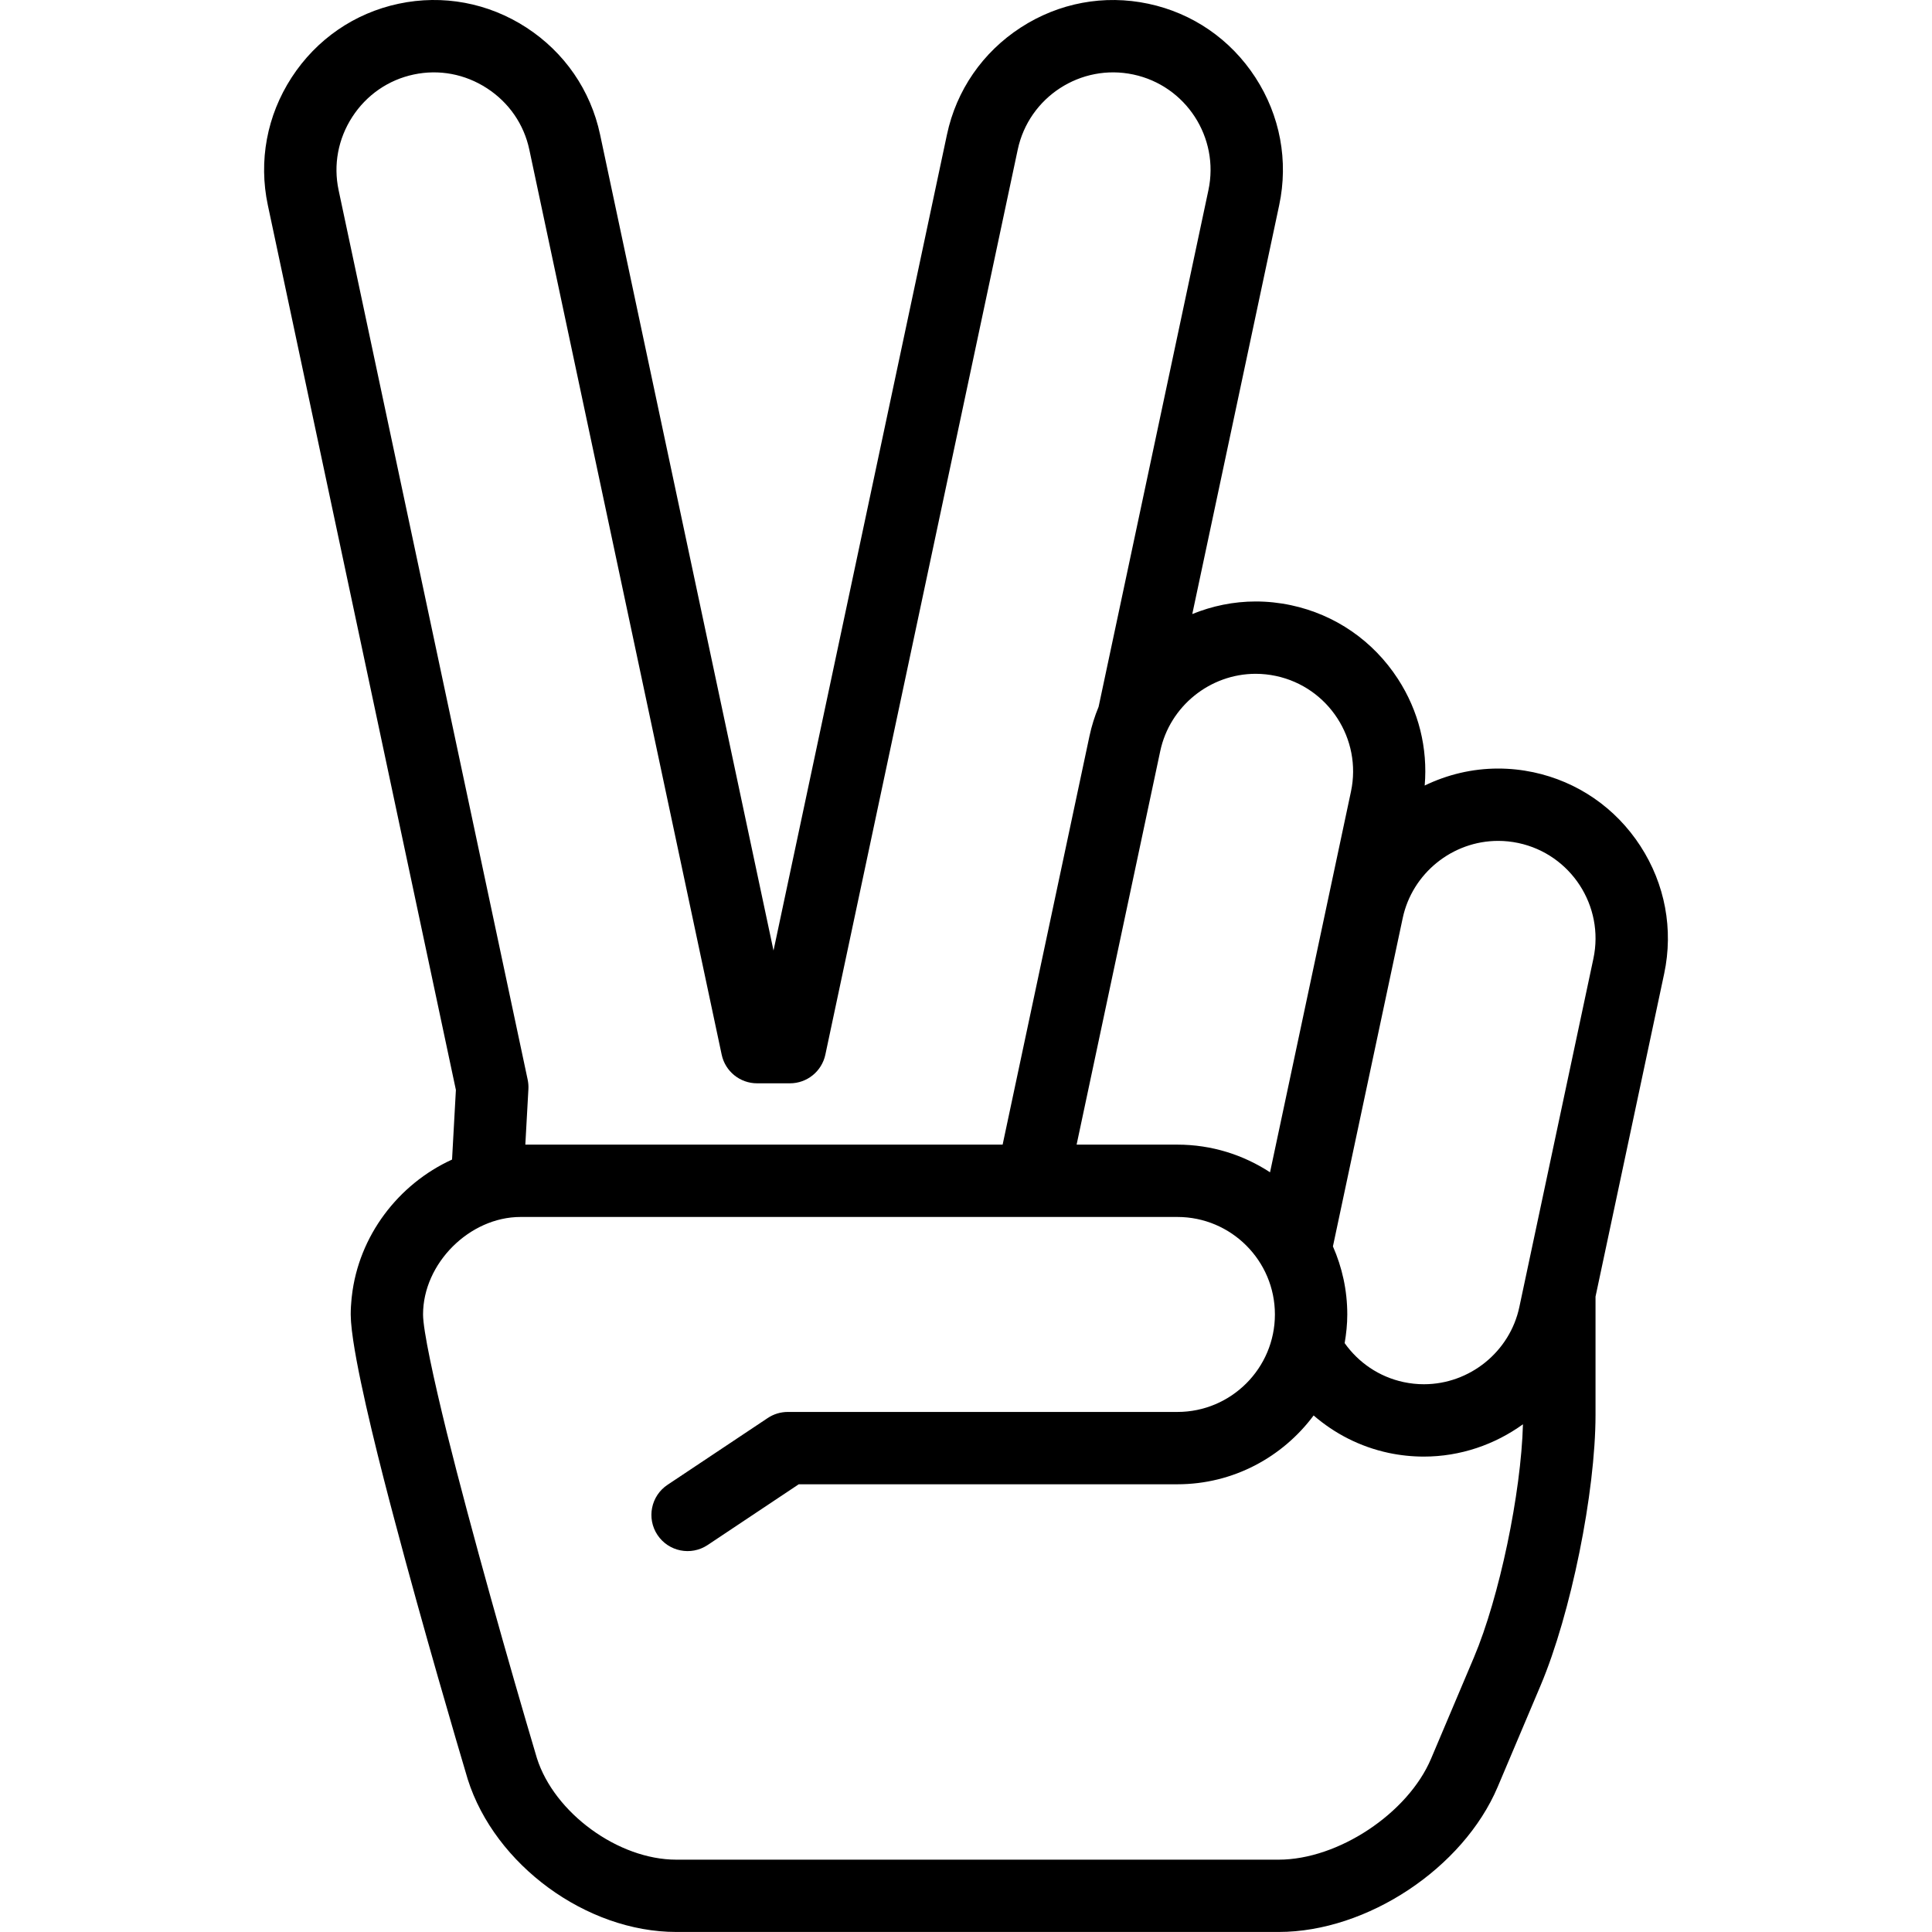
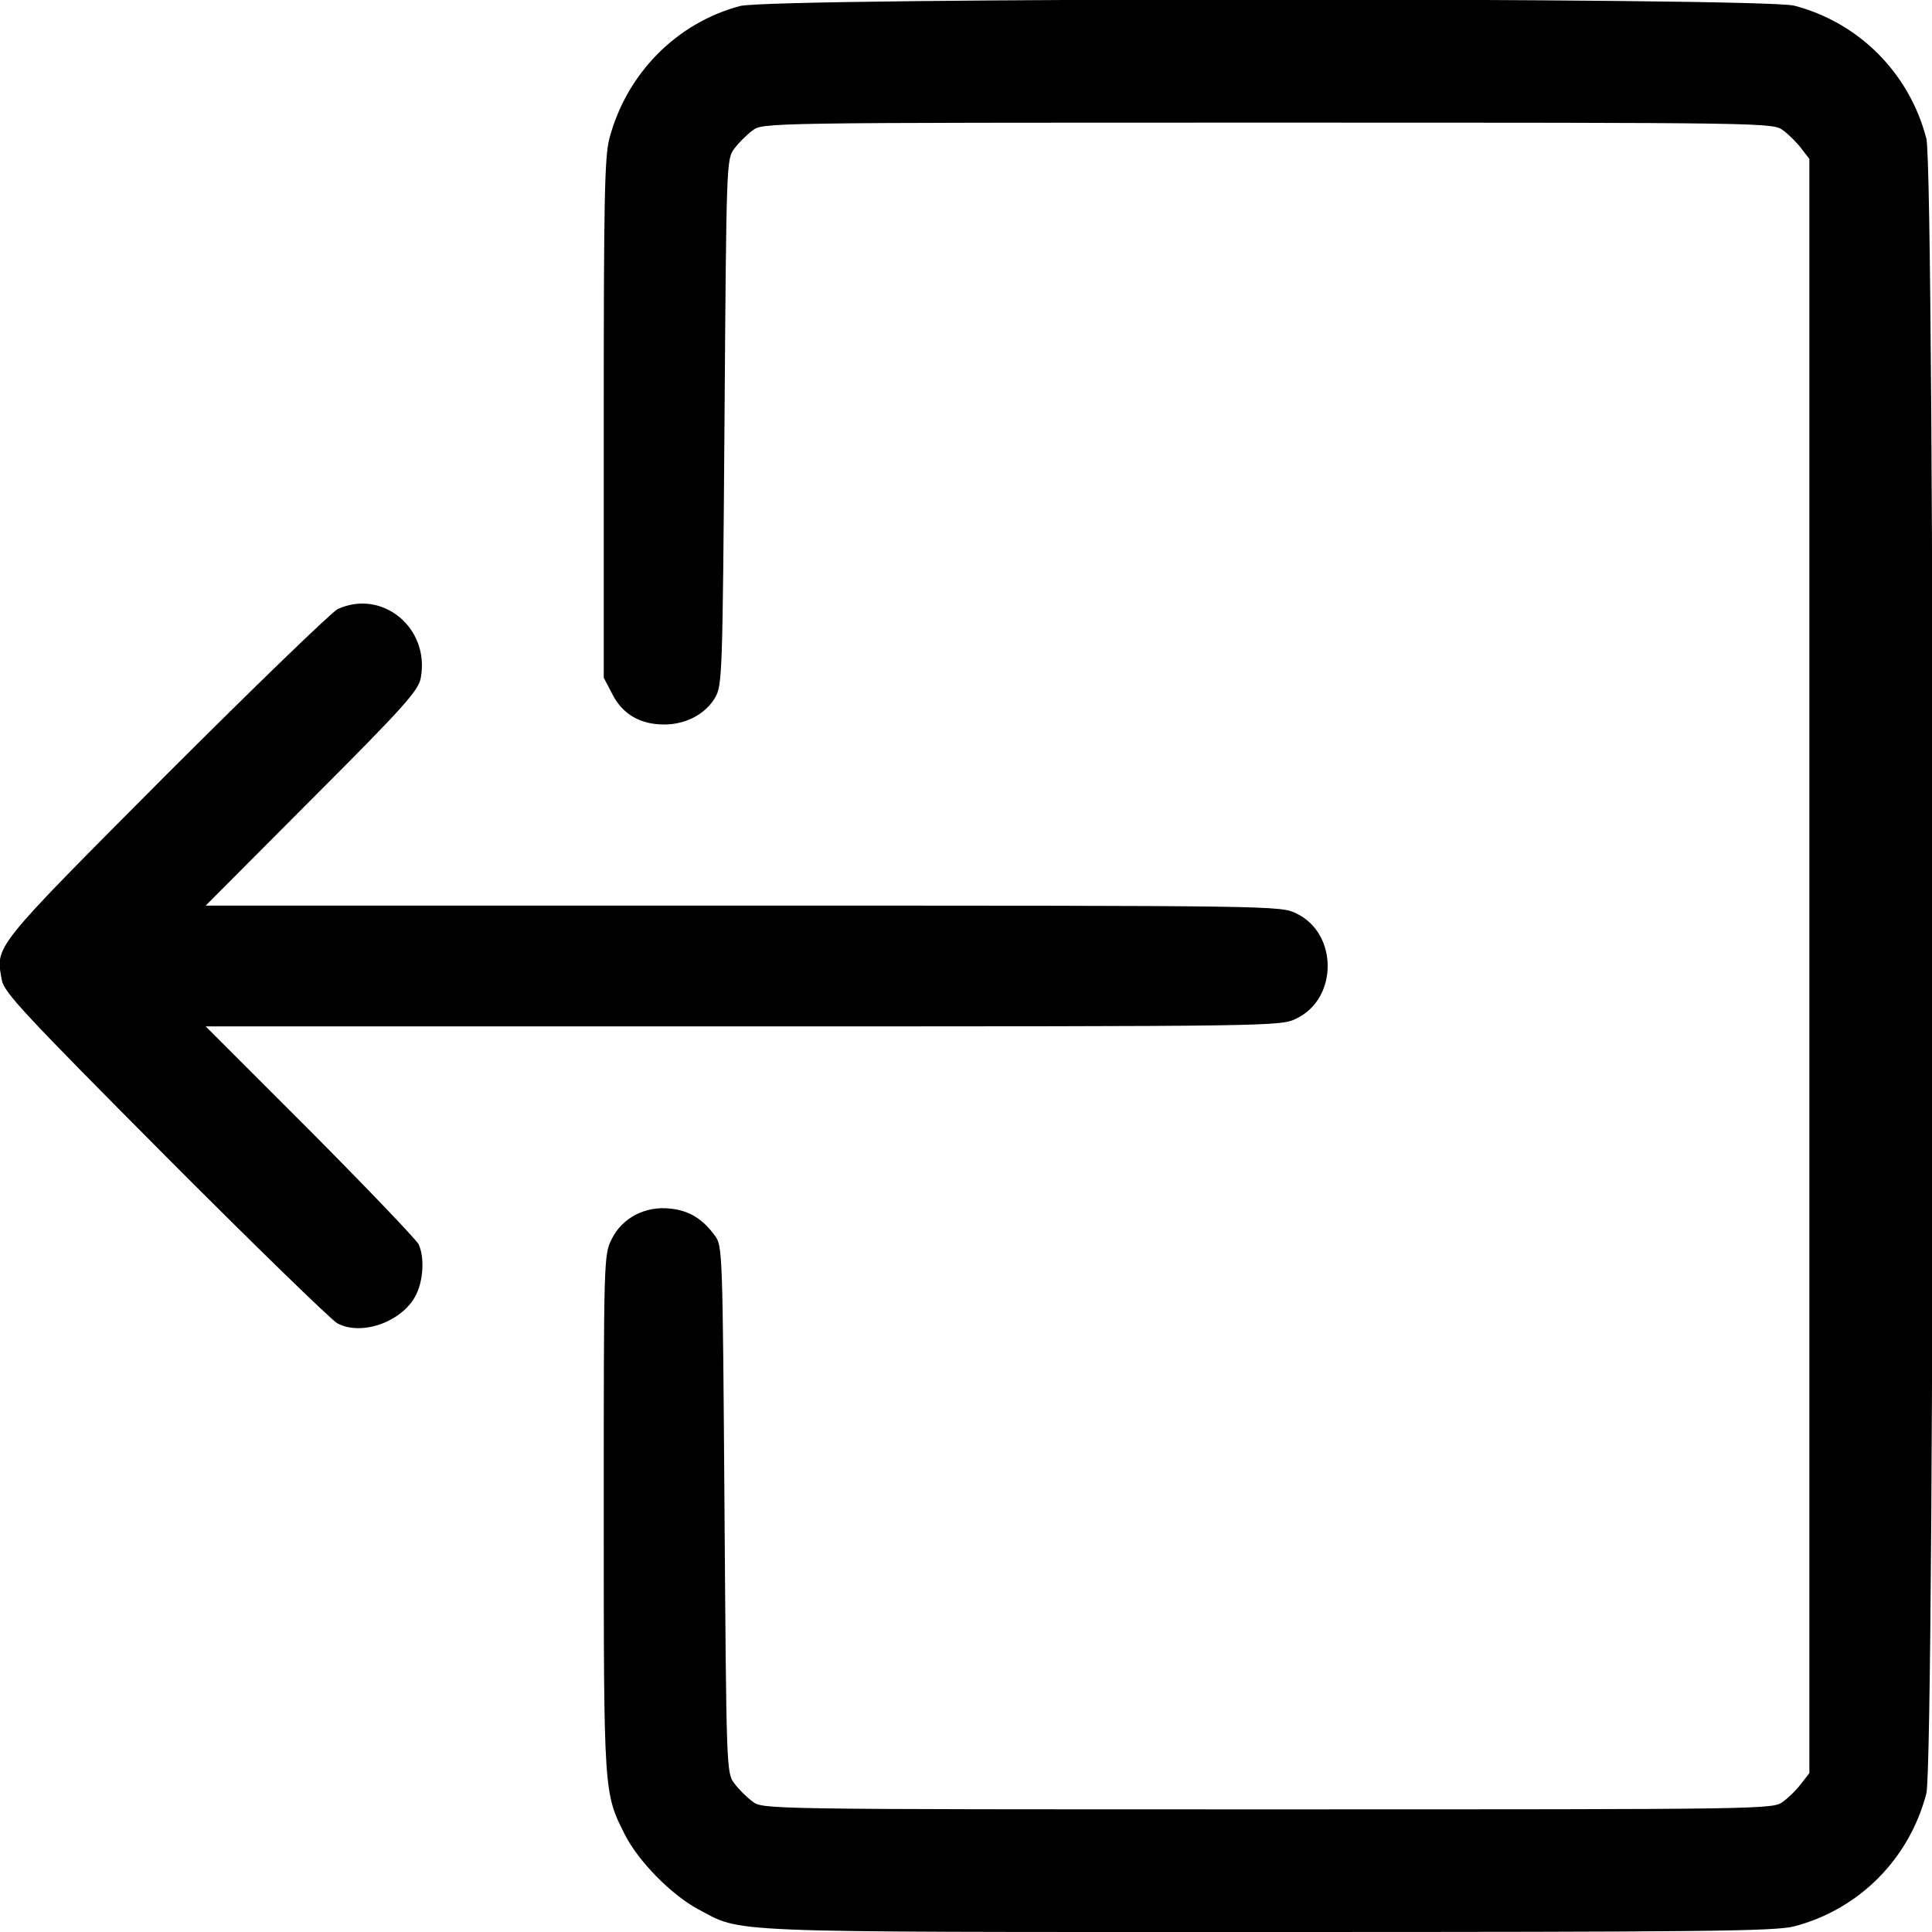
- <svg xmlns="http://www.w3.org/2000/svg" version="1.1" x="0px" y="0px" viewBox="0 0 100 100" enable-background="new 0 0 100 100" xml:space="preserve">
-   <g display="none">
-     <g display="inline">
-       <path d="M75.309,56.443c3.066-2.032,6.133-4.065,9.199-6.098c-1.578-3.884-2.939-7.923-4.518-11.81    c-2.975,2.272-5.949,4.543-8.925,6.814C72.548,49,73.825,52.794,75.309,56.443z" />
-       <path d="M66.109,62.539c1.385,3.415,2.961,6.694,5.104,9.57c3.185-1.812,6.366-3.624,9.551-5.437    c-2.29-3.074-3.975-6.58-5.455-10.229C72.241,58.475,69.175,60.508,66.109,62.539z" />
-       <path d="M90.314,61.235c-3.184,1.812-6.366,3.624-9.551,5.438c2.29,3.072,5.188,5.714,9.097,7.635    c3.38-1.649,6.761-3.297,10.14-4.944C95.838,67.318,92.755,64.507,90.314,61.235z" />
-       <path d="M71.213,72.109c-3.184,1.813-6.368,3.625-9.553,5.438c-1.994-2.677-3.46-5.731-4.752-8.909    c3.066-2.034,6.136-4.064,9.201-6.099c-1.387-3.414-2.584-6.963-3.971-10.377c-2.975,2.271-5.949,4.542-8.924,6.813    c-1.291-3.18-2.757-6.232-4.753-8.911c2.858-2.49,5.716-4.981,8.574-7.471c-2.144-2.876-4.854-5.346-8.511-7.144    c2.661-2.655,5.324-5.309,7.988-7.965c3.907,1.922,6.804,4.562,9.095,7.636c2.858-2.491,5.716-4.981,8.574-7.473    c-2.438-3.271-5.522-6.082-9.685-8.127l-3.244,0.028c-2.662,2.656-5.324,5.312-7.987,7.967c-2.662,2.655-5.325,5.31-7.986,7.965    c-2.662,2.654-5.325,5.31-7.986,7.965c3.403,1.673,5.927,3.973,7.922,6.649c1.996,2.676,3.462,5.73,4.753,8.909    c1.29,3.179,2.403,6.484,3.694,9.662c1.291,3.181,2.758,6.232,4.753,8.909s4.518,4.977,7.923,6.648l3.246-0.029    c3.379-1.647,6.759-3.296,10.136-4.943C76.066,77.456,73.355,74.984,71.213,72.109z" />
-       <path d="M65.608,35.121c-2.856,2.491-5.716,4.981-8.572,7.473c2.142,2.875,3.717,6.155,5.103,9.568    c2.977-2.271,5.951-4.542,8.927-6.812C69.585,41.699,67.9,38.194,65.608,35.121z" />
-     </g>
-     <path display="inline" d="M1.406,72.664c1.005,1.004,2.031,1.607,2.294,1.346l55.78-55.781c0.263-0.261-0.34-1.29-1.346-2.294   c-1.004-1.004-2.03-1.606-2.292-1.344L0.062,70.371C-0.201,70.631,0.401,71.66,1.406,72.664z" />
-   </g>
-   <g display="none">
-     <path display="inline" d="M95.933,40.134h-3.947c-1.169-6.55-3.687-11.883-8.151-11.883H8.965C2.348,28.251,0,39.967,0,50   s2.348,21.749,8.965,21.749h74.869c4.465,0,6.982-5.333,8.151-11.884h3.947c3.003,0,4.067-5.314,4.067-9.865   C100,45.449,98.936,40.134,95.933,40.134z M4.374,39.365c0.701-3.231,1.71-5.693,2.89-6.916h0.025h0.253H85.51h0.025   c1.181,1.223,2.189,3.684,2.891,6.916H4.374z M92.616,45.175c-0.081-1.055-0.193-2.105-0.332-3.136h4.409h0.011   c0.536,0.554,0.992,1.671,1.31,3.136H92.616z" />
-   </g>
-   <g display="none">
-     <path display="inline" d="M98.943,73.272c0.58,0,1.056-0.476,1.056-1.056v-4.219c0-0.58-0.476-1.055-1.056-1.055H28.402   c-0.704,1.555-2.261,2.643-4.079,2.643c-1.817,0-3.375-1.088-4.079-2.643h-3.57l-0.618,0.618   c-3.498,3.497-5.424,8.146-5.424,13.093c0,4.947,1.927,9.599,5.424,13.095l0.618,0.619h3.495c0.664-1.647,2.27-2.813,4.154-2.813   c1.885,0,3.491,1.166,4.154,2.813h70.468c0.578,0,1.055-0.476,1.055-1.056v-4.22c0-0.579-0.477-1.055-1.055-1.055h-4.34   c-1.334-2.205-2.049-4.74-2.049-7.385c0-2.643,0.715-5.177,2.049-7.383h4.338V73.272z M23.536,88.04h-4.085   c-1.614-2.111-2.488-4.682-2.488-7.385c0-2.701,0.874-5.271,2.489-7.383h4.084h66.34c-0.491,1.132-0.87,2.311-1.13,3.525H61.425   c-0.873,0-1.582,0.709-1.582,1.582s0.709,1.582,1.582,1.582h26.948c-0.008,0.231-0.036,0.461-0.036,0.692   c0,2.585,0.538,5.084,1.539,7.384h-66.34V88.04z" />
-     <path display="inline" d="M98.943,11.961c0.58,0,1.056-0.476,1.056-1.056V6.687c0-0.58-0.476-1.055-1.056-1.055H28.402   c-0.704,1.555-2.261,2.642-4.079,2.642c-1.817,0-3.375-1.087-4.079-2.642h-3.57L16.057,6.25c-3.497,3.498-5.424,8.147-5.424,13.095   c0,4.946,1.927,9.598,5.424,13.095l0.618,0.618h3.495c0.664-1.647,2.27-2.813,4.154-2.813c1.885,0,3.491,1.166,4.154,2.813h70.468   c0.578,0,1.055-0.476,1.055-1.056v-4.219c0-0.58-0.477-1.055-1.055-1.055h-4.34c-1.334-2.206-2.049-4.739-2.049-7.384   c0-2.644,0.715-5.179,2.049-7.384H98.943z M23.536,26.729h-4.085c-1.614-2.112-2.488-4.682-2.488-7.384   c0-2.703,0.874-5.271,2.489-7.384h4.084h66.34c-0.491,1.13-0.87,2.312-1.13,3.525H61.425c-0.873,0-1.582,0.708-1.582,1.582   s0.709,1.582,1.582,1.582h26.948c-0.008,0.231-0.036,0.46-0.036,0.692c0,2.585,0.538,5.083,1.539,7.385L23.536,26.729   L23.536,26.729z" />
-     <path display="inline" d="M83.973,57.386c-1.334-2.205-2.049-4.74-2.049-7.384c0-2.645,0.715-5.179,2.049-7.384h4.34   c0.58,0,1.055-0.476,1.055-1.056v-4.218c0-0.58-0.475-1.056-1.055-1.056H17.846c-0.663,1.646-2.27,2.812-4.154,2.812   c-1.883,0-3.49-1.166-4.153-2.812H6.043l-0.618,0.618C1.927,40.403,0,45.055,0,50c0,4.946,1.927,9.599,5.425,13.096l0.618,0.617   h3.57c0.704-1.556,2.261-2.643,4.079-2.643c1.817,0,3.375,1.087,4.079,2.643h70.542c0.58,0,1.056-0.475,1.056-1.055v-4.22   c0-0.58-0.476-1.056-1.056-1.056h-4.34V57.386z M79.243,42.619c-1.001,2.3-1.539,4.799-1.539,7.383   c0,0.233,0.028,0.463,0.036,0.693H50.792c-0.874,0-1.582,0.709-1.582,1.582c0,0.874,0.708,1.582,1.582,1.582h27.321   c0.26,1.215,0.638,2.396,1.13,3.526H12.902H8.818c-1.615-2.112-2.489-4.681-2.489-7.384s0.874-5.272,2.488-7.384h4.084   L79.243,42.619L79.243,42.619z" />
-   </g>
-   <g>
-     <path d="M84.904,43.786c-1.282-1.974-3.249-3.328-5.538-3.815c-0.6-0.127-1.212-0.191-1.821-0.191c-1.35,0-2.642,0.317-3.803,0.879   c0.164-1.933-0.308-3.859-1.387-5.52c-1.282-1.974-3.249-3.329-5.538-3.815c-0.599-0.127-1.211-0.192-1.82-0.192   c-1.152,0-2.261,0.235-3.285,0.651l4.499-21.165c0.486-2.289,0.049-4.637-1.233-6.61S61.729,0.68,59.44,0.194   c-2.29-0.487-4.637-0.048-6.61,1.233c-1.973,1.282-3.329,3.249-3.815,5.538l-8.978,42.236L31.06,6.964   c-0.486-2.289-1.842-4.256-3.815-5.538c-1.974-1.282-4.323-1.719-6.611-1.233c-2.289,0.486-4.255,1.841-5.538,3.815   c-1.282,1.974-1.719,4.321-1.233,6.61l9.734,45.797l-0.199,3.604c-2.782,1.268-4.837,3.956-5.187,7.075   c-0.005,0.04-0.01,0.081-0.014,0.122c-0.026,0.271-0.044,0.542-0.044,0.817c0,0.1,0.006,0.211,0.013,0.329   c0.001,0.029,0.004,0.061,0.006,0.091c0.02,0.256,0.054,0.551,0.103,0.878c0.002,0.019,0.005,0.037,0.008,0.057   c0.372,2.489,1.46,6.751,2.148,9.327c1.476,5.582,3.224,11.515,3.78,13.383c1.404,4.431,6.144,7.9,10.792,7.9h31.181   c4.575,0,9.555-3.3,11.338-7.514l2.219-5.244c1.567-3.706,2.843-9.995,2.843-14.018v-6.11l3.554-16.718   C86.623,48.107,86.186,45.76,84.904,43.786z M66.04,34.987c2.722,0.578,4.464,3.263,3.886,5.984l-4.189,19.707   c-1.379-0.902-3.024-1.432-4.793-1.432h-5.219l4.33-20.374c0.493-2.315,2.571-3.996,4.942-3.996   C65.345,34.877,65.696,34.914,66.04,34.987z M17.526,9.841c-0.278-1.311-0.026-2.658,0.71-3.792s1.865-1.914,3.176-2.192   c1.312-0.28,2.658-0.026,3.793,0.711c1.135,0.737,1.914,1.864,2.192,3.175l9.957,46.846c0.184,0.865,0.947,1.483,1.831,1.483h1.703   c0.884,0,1.647-0.618,1.832-1.483l9.958-46.846c0.578-2.721,3.266-4.466,5.984-3.886c2.722,0.578,4.465,3.263,3.886,5.984   l-5.684,26.741c-0.2,0.483-0.36,0.988-0.472,1.513l-4.496,21.151H27.191l0.159-2.871c0.009-0.166-0.004-0.331-0.038-0.493   L17.526,9.841z M76.292,85.783l-2.219,5.244c-1.199,2.834-4.812,5.229-7.89,5.229H35.002c-3.006,0-6.314-2.421-7.212-5.255   c-1.436-4.829-3.401-11.778-4.659-16.833c-0.68-2.764-1.234-5.312-1.234-6.133c0-2.64,2.405-5.045,5.046-5.045h34   c2.783,0,5.046,2.264,5.046,5.045c0,2.783-2.263,5.047-5.046,5.047H40.778c-0.37,0-0.731,0.108-1.039,0.314l-5.188,3.458   c-0.861,0.573-1.093,1.735-0.52,2.596c0.574,0.86,1.734,1.094,2.596,0.52l4.716-3.144h19.599c2.889,0,5.447-1.407,7.051-3.562   c1.079,0.932,2.393,1.62,3.883,1.938c0.6,0.127,1.213,0.191,1.821,0.191c1.891,0,3.67-0.619,5.131-1.672   C78.731,77.285,77.61,82.666,76.292,85.783z M82.474,49.618l-3.833,18.034c-0.491,2.315-2.57,3.996-4.942,3.996   c-0.348,0-0.699-0.037-1.042-0.11c-1.286-0.273-2.35-1.021-3.058-2.018c0.083-0.484,0.136-0.978,0.136-1.485   c0-1.253-0.268-2.442-0.743-3.522l3.612-16.993c0.492-2.315,2.57-3.996,4.941-3.996c0.348,0,0.7,0.037,1.043,0.11   C81.31,44.212,83.053,46.897,82.474,49.618z" />
-   </g>
-   <g display="none">
-     <path display="inline" d="M90.767,40.015H100v-8.826h-9.249c-0.488-2.093-1.317-4.055-2.423-5.826l6.546-6.545l-6.241-6.24   l-6.552,6.552c-1.77-1.1-3.729-1.924-5.82-2.41V7.455h-8.824v9.265c-2.092,0.485-4.052,1.31-5.823,2.411l-6.549-6.55l-6.239,6.241   l6.543,6.543c-1.107,1.772-1.936,3.735-2.425,5.829h-9.241v8.826h9.229c0.486,2.1,1.312,4.07,2.419,5.848l-6.522,6.522l6.241,6.24   l6.518-6.519c1.778,1.111,3.75,1.942,5.854,2.432v9.21h8.823v-9.212c2.104-0.49,4.075-1.322,5.854-2.434l6.518,6.52l6.241-6.24   l-6.526-6.526C89.454,44.082,90.281,42.114,90.767,40.015z M71.85,44.456c-4.875,0-8.826-3.952-8.826-8.824   c0-4.875,3.951-8.826,8.826-8.826c4.874,0,8.823,3.951,8.823,8.826C80.673,40.503,76.724,44.456,71.85,44.456z" />
-     <path display="inline" d="M47.064,68.806h9.233V59.98h-9.249c-0.488-2.093-1.318-4.054-2.423-5.825l6.546-6.545l-6.24-6.24   l-6.553,6.552c-1.77-1.1-3.729-1.924-5.82-2.41v-9.265h-8.824v9.265c-2.093,0.485-4.052,1.31-5.823,2.411l-6.55-6.55l-6.239,6.241   l6.543,6.542c-1.107,1.772-1.936,3.735-2.425,5.829H0v8.825h9.229c0.486,2.101,1.313,4.07,2.419,5.848l-6.522,6.524l6.241,6.238   l6.518-6.517c1.779,1.11,3.75,1.941,5.855,2.43v9.211h8.824v-9.213c2.103-0.489,4.075-1.32,5.854-2.433l6.518,6.519l6.24-6.239   l-6.526-6.526C45.752,72.874,46.579,70.906,47.064,68.806z M28.147,73.248c-4.875,0-8.826-3.952-8.826-8.825   c0-4.875,3.952-8.825,8.826-8.825c4.874,0,8.823,3.95,8.823,8.825C36.97,69.296,33.021,73.248,28.147,73.248z" />
-   </g>
-   <g display="none">
-     <g display="inline">
-       <polygon points="57.387,45.69 15.997,87.077 13.064,91.936 14.444,93.316 19.306,90.386 60.693,48.999   " />
-     </g>
-     <g display="inline">
-       <path d="M97.542,8.841c-3.146-3.144-8.073-3.336-11.218-0.193L62.127,32.845c-0.278,0.28-0.278,0.729,0,1.01    c0.821,0.823,0.821,2.152,0,2.973c-0.818,0.82-2.151,0.823-2.974,0.001c-0.278-0.28-0.729-0.28-1.01-0.001l-2.787,2.788    c-0.229,0.233-0.258,0.58-0.102,0.853l10.659,10.661c0.275,0.156,0.623,0.128,0.855-0.103l2.787-2.787    c0.277-0.279,0.275-0.73-0.003-1.01c-0.821-0.821-0.821-2.155,0-2.976c0.819-0.821,2.154-0.818,2.975,0    c0.276,0.281,0.729,0.281,1.009,0l24.197-24.193C100.881,16.914,100.688,11.988,97.542,8.841z" />
-     </g>
-     <path display="inline" d="M86.777,80.44L58.422,54.1l-9.92,9.919l27.217,27.239c3.003,3.124,7.813,3.124,10.937,0.121   C89.662,88.253,89.781,83.445,86.777,80.44z M84.011,88.73c-1.56,1.686-4.085,1.446-5.77-0.12c-1.44-1.441-1.44-4.083,0-5.645   c1.685-1.566,4.21-1.566,5.77,0C85.574,84.527,85.574,87.291,84.011,88.73z" />
-     <path display="inline" d="M42.37,57.879l9.689-9.688L33.302,30.767c-2.762-3.003-3.487-4.205-2.762-7.693   c0.843-3.847,0.169-10.907-6.372-14.669C16.649,4.08,9.02,8.045,9.02,8.045L8.42,9.008c0,0,6.733,4.448,7.574,4.928   c0.961,0.603,3.845,3.846,0.358,9.017c-3.368,5.171-7.091,3.485-8.173,2.646c-0.841-0.482-7.574-4.811-7.574-4.811l-0.599,0.962   c0,0-0.483,9.016,6.968,13.825c3.486,2.282,7.216,2.282,9.861,1.322c2.645-0.841,4.565,0.122,7.813,3.246L42.37,57.879z" />
-   </g>
-   <g display="none">
-     <g display="inline">
-       <polygon points="28.757,57.483 30.274,56.608 43.45,48.974 43.476,48.988 68.326,34.647 68.32,22.36 7.493,57.449 82.193,100     92.475,94.07 73.438,83.138   " />
-       <polygon points="70.426,35.858 70.439,64.348 80.993,70.359 80.96,0 6.462,42.973 6.468,55.615 70.418,18.728   " />
-       <polygon points="83.093,73.972 70.441,66.764 70.44,66.771 68.167,65.468 43.483,51.406 32.962,57.479 93.538,92.26 93.497,6.007     83.059,0.014   " />
-     </g>
-   </g>
-   <g display="none">
-     <path display="inline" d="M86.207,14.803L71.403,0h-57.61v94.827c0,2.948,3.706,5.173,8.62,5.173c4.915,0,8.621-2.225,8.621-5.173   l0,0V19.68l10.345,10.345v64.803l0,0c0,2.948,3.706,5.173,8.621,5.173c4.914,0,8.62-2.225,8.62-5.173V13.793H27.586v76.848   c-1.423-0.621-3.196-0.985-5.173-0.985c-1.975,0-3.749,0.364-5.172,0.985V3.448h51.725v91.379c0,2.948,3.705,5.173,8.62,5.173   c4.914,0,8.621-2.225,8.621-5.173l0,0V14.803z M55.172,90.641c-1.423-0.621-3.197-0.985-5.172-0.985   c-1.977,0-3.75,0.364-5.173,0.985V31.034h10.345V90.641z M50,96.552c-3.338,0-5.173-1.296-5.173-1.725s1.835-1.724,5.173-1.724   s5.172,1.295,5.172,1.724S53.338,96.552,50,96.552z M55.172,27.586H43.817L33.473,17.241h21.699V27.586z M22.413,93.104   c3.338,0,5.173,1.295,5.173,1.724s-1.835,1.725-5.173,1.725s-5.172-1.296-5.172-1.725S19.075,93.104,22.413,93.104z M82.759,16.231   v74.409c-1.423-0.621-3.197-0.985-5.173-0.985s-3.75,0.364-5.172,0.985V5.886L82.759,16.231z M77.586,96.552   c-3.338,0-5.172-1.296-5.172-1.725s1.834-1.724,5.172-1.724c3.337,0,5.173,1.295,5.173,1.724S80.923,96.552,77.586,96.552z" />
-   </g>
-   <g display="none">
-     <path display="inline" d="M79.386,25.958V1.88h-0.002L78.299,0h-2.17l-1.087,1.88l0,0v1.864c-16.669,1.309-33.416,1.309-50.085,0   V1.88l0,0L23.871,0h-2.17l-1.085,1.88h-0.002v24.078h-6.08v3.379h6.08V44.3L46.93,70.615l-9.845,9.844h-9.883v3.379h6.505   L21.176,96.369v0.001l-0.562,2.095L22.15,100l2.096-0.562v0.002l15.603-15.602h20.304l15.603,15.602v-0.002L77.85,100l1.536-1.535   l-0.562-2.095v-0.001L66.293,83.838h6.504v-3.379h-9.883l-9.844-9.844L79.386,44.3V29.337h6.08v-3.379H79.386z M75.042,26v3.337   v10.64c-16.278,5.275-33.806,5.275-50.085,0v-10.64V26C41.626,27.31,58.373,27.31,75.042,26z M56.773,80.459H43.227L50,73.686   L56.773,80.459z M50,67.545l-6.626-6.627h13.253L50,67.545z M41.443,58.987L27.706,45.25c14.571,4.158,30.017,4.158,44.588,0   L58.557,58.987H41.443z" />
-   </g>
-   <g display="none">
-     <path display="inline" d="M97.756,84.123L71.173,57.54c3.723-5.822,5.916-12.712,5.916-20.119C77.089,16.787,60.302,0,39.667,0   C19.033,0,2.244,16.787,2.244,37.421c0,20.634,16.789,37.427,37.423,37.427c5.039,0,9.84-1.015,14.231-2.829L81.88,100   L97.756,84.123z M19.085,37.421c0-11.348,9.234-20.58,20.582-20.58s20.58,9.232,20.58,20.58c0,11.354-9.232,20.586-20.58,20.586   S19.085,48.775,19.085,37.421z" />
-   </g>
-   <g display="none">
-     <path display="inline" d="M96.792,44.66L55.341,3.208c-1.426-1.422-3.323-2.207-5.342-2.207c-2.018,0-3.915,0.785-5.338,2.207   L3.209,44.66C1.783,46.085,1,47.98,1,50.003c0,2.016,0.783,3.915,2.209,5.336L44.66,96.791c1.424,1.426,3.321,2.208,5.338,2.208   c2.019,0,3.919-0.782,5.342-2.208L96.792,55.34C99.737,52.398,99.737,47.605,96.792,44.66z M37.743,71.233   c-0.565,0.554-1.097,1.074-1.602,1.577l-7.232-7.232c0.55-0.547,1.107-1.094,1.694-1.664c5.147-5.021,11.313-11.036,13.477-23.072   c-0.525,0.124-1.023,0.265-1.486,0.423l-1.936,0.667c-4.069,1.405-5.402-0.346-2.965-3.891l7.864-11.442l0.002-0.003l4.43-6.447   l4.429,6.451l7.863,11.442c2.436,3.542,1.104,5.296-2.966,3.891l-1.932-0.667c-0.463-0.158-0.963-0.299-1.486-0.423   c2.164,12.036,8.329,18.05,13.479,23.072c0.587,0.57,1.144,1.117,1.69,1.664l-7.229,7.232c-0.507-0.503-1.04-1.023-1.604-1.577   c-3.787-3.693-8.635-8.419-12.246-15.729C46.379,62.814,41.532,67.54,37.743,71.233z" />
-   </g>
-   <g display="none">
-     <g display="inline">
-       <path d="M79.839,79.279h10.223v-4.418L100,84.805l-9.938,9.945v-4.418H65.902C71.252,87.594,75.977,83.822,79.839,79.279z" />
-       <path d="M41.186,21.016c-14.209,2.013-25.159,14.241-25.159,28.987c0,10.114,5.157,19.046,12.971,24.31H13.153    c-5.123-6.766-8.178-15.189-8.178-24.31c0-20.647,15.606-37.713,35.631-40.047l-5.248,5.242L41.186,21.016z" />
-       <path d="M5.532,84.805l-5.521-5.525h45.298c16.14,0,29.282-13.131,29.282-29.276c0-14.451-10.529-26.482-24.307-28.851v3.99    l-9.95-9.944l9.95-9.947V9.99c19.899,2.459,35.358,19.457,35.358,40.013c0,22.237-18.094,40.329-40.333,40.329H0L5.532,84.805z" />
-     </g>
-   </g>
-   <g display="none">
-     <g display="inline">
-       <path d="M44.426,57.316l9.258,9.255v10.276h10.273l3.012,3.011v10.274h9.867V100h23.163V87.111L57.314,44.424    c5.975-11.451,4.157-25.91-5.459-35.528c-11.861-11.861-31.094-11.861-42.959,0c-11.861,11.865-11.861,31.098,0,42.96    C18.513,61.473,32.975,63.291,44.426,57.316z M18.113,18.114c3.761-3.755,9.851-3.755,13.607,0c3.761,3.759,3.761,9.851,0,13.606    c-3.757,3.759-9.847,3.759-13.607,0C14.359,27.964,14.359,21.873,18.113,18.114z" />
-     </g>
-   </g>
-   <g display="none">
-     <g display="inline">
-       <path d="M50.001,23.267c-11.727,0-21.229,9.501-21.229,21.224c0,2.919,0.591,5.698,1.656,8.23l0,0l9.56,27.857h19.575l9.67-27.146    c1.268-2.72,1.994-5.742,1.994-8.941C71.228,32.768,61.725,23.267,50.001,23.267z" />
-       <rect x="47.79" width="4.416" height="17.32" />
-       <rect x="23.254" y="11.299" transform="matrix(0.4999 0.8661 -0.8661 0.4999 27.6569 -20.886)" width="17.321" height="4.414" />
-       <rect x="10.015" y="24.536" transform="matrix(-0.8659 -0.5002 0.5002 -0.8659 21.4697 59.2448)" width="17.32" height="4.417" />
-       <polygon points="87.724,20.505 72.725,29.164 74.928,32.989 89.929,24.324   " />
-       <rect x="65.876" y="4.846" transform="matrix(0.8663 0.4995 -0.4995 0.8663 15.8505 -32.2056)" width="4.42" height="17.321" />
-       <rect x="40.714" y="83.219" width="17.323" height="3.835" />
-       <rect x="40.714" y="89.69" width="17.323" height="3.836" />
-       <rect x="43.635" y="96.164" width="11.479" height="3.836" />
-     </g>
-   </g>
-   <g display="none">
-     <polygon display="inline" points="37.383,23.535 19.355,23.535 37.383,5.507  " />
-     <path display="inline" d="M41.891,1v27.042H14.849V99h70.303V1H41.891z M73.71,85.063H26.289v-5.799H73.71V85.063z M73.71,68.761   H26.289v-5.799H73.71V68.761z M73.71,52.028H26.289V46.23H73.71V52.028z" />
-   </g>
-   <g display="none">
-     <g display="inline">
-       <path d="M80.41,34.472c-15.332-9.239-25.794-11.5-30.109-9.805c-1.785,0.7-3.566,2.992-5.411,6.049    c-1.917,3.172-3.299,7.986-2.865,10.057c0.255,1.21,3.564,9.105,22.279,19.545c12.187,6.795,21.861,8.521,23.553,7.955    c1.721-0.568,4.078-1.847,7.265-6.301C98.068,57.852,99,53.188,99,51.402C99,49.623,92.82,41.95,80.41,34.472z M94.797,52.549    c-1.719,3.059-14.131-1.523-21.77-5.728c-7.643-4.203-23.853-15.219-20.053-19.289c2.672-2.866,13.938,0.764,26.162,8.403    C91.361,43.574,96.518,49.496,94.797,52.549z" />
-       <path d="M48.677,53.545c-2.624,0.997-9.263,2.157-17.522,2.157c-9.201,0-24.491-2.157-24.491-8.403    c0-7.249,22.567-10.217,32.607-9.214c0.096-0.717,0.334-1.767,0.334-1.767s-1.576-0.191-4.677-0.191    c-22.68,0-30.223,6.444-31.799,8.784c-1.576,2.34-2.102,7.399-2.102,10.218c0,2.819-0.61,8.516,3.917,13.467    c5.107,5.584,16.614,7.256,26.02,7.256c9.405,0,16.232-0.764,25.924-5.254c0.56-1.297,0.572-2.695,0.572-3.244    C57.461,62.003,51.686,54.555,48.677,53.545z" />
-     </g>
-   </g>
-   <g display="none">
-     <path display="inline" d="M90.479,35.714h-2.864L77.364,18.627c-0.644-1.076-2.208-1.96-3.462-1.96H26.099   c-1.261,0-2.822,0.885-3.467,1.96l-10.25,17.087H9.518C4.281,35.714,0,40.002,0,45.238v2.679v23.812h9.518v11.604h14.293V71.729   h52.373v11.604h14.295V71.729H100V47.917v-2.679C100,40.002,95.715,35.714,90.479,35.714z M26.808,21.958h46.384l9.69,16.143   c-4.514,1.35-14.438,3.438-32.624,3.438c-18.292,0-28.457-2.136-33.103-3.507L26.808,21.958z M16.666,59.523   c-3.941,0-7.148-3.196-7.148-7.14c0-3.945,3.207-7.146,7.148-7.146c3.948,0,7.146,3.2,7.146,7.146   C23.812,56.327,20.614,59.523,16.666,59.523z M66.666,60.579H33.331c-0.579,0-1.055-0.471-1.055-1.056   c0-0.587,0.476-1.055,1.055-1.055h33.335c0.578,0,1.056,0.468,1.056,1.055C67.722,60.108,67.244,60.579,66.666,60.579z    M66.666,55.819H33.331c-0.579,0-1.055-0.474-1.055-1.057c0-0.584,0.476-1.059,1.055-1.059h33.335c0.578,0,1.056,0.475,1.056,1.059   C67.722,55.346,67.244,55.819,66.666,55.819z M83.334,59.523c-3.952,0-7.149-3.196-7.149-7.14c0-3.945,3.197-7.146,7.149-7.146   c3.948,0,7.146,3.2,7.146,7.146C90.479,56.327,87.282,59.523,83.334,59.523z" />
-   </g>
-   <g display="none">
-     <g display="inline">
-       <g>
-         <path d="M77.547,69.98V41.969c-1.656,0.146-3.432,0.279-5.328,0.397v29.553C74.137,71.342,75.92,70.693,77.547,69.98z" />
-       </g>
-       <g>
-         <path d="M25.553,42.202V71.12c6.612,2.348,15.182,3.769,24.552,3.769c2.221,0,4.393-0.084,6.51-0.235V42.94     c-2.123,0.033-4.293,0.051-6.51,0.051C40.869,42.991,32.359,42.696,25.553,42.202z" />
-       </g>
-       <g>
-         <g>
-           <path d="M17.899,38.676c7.445,0.959,19.451,1.542,32.206,1.542c12.612,0,24.538-0.572,31.993-1.513      c0.545-4.557,2.662-7.591,5.533-7.744C83.752,13.81,68.43,1,50.105,1C31.771,1,16.443,13.823,12.574,30.987      C15.331,31.274,17.363,34.245,17.899,38.676z M66.18,9.963c1.211-1.251,4.48-0.05,7.303,2.68      c2.824,2.731,4.133,5.961,2.922,7.214c-1.209,1.25-4.48,0.049-7.305-2.682C66.277,14.444,64.969,11.214,66.18,9.963z" />
-         </g>
-       </g>
-       <g>
-         <g>
-           <path d="M75.035,73.897c-5.184,1.769-11.473,3.025-18.373,3.522c-0.35,0.023-0.691,0.056-1.041,0.075      c-0.248,0.016-0.5,0.022-0.746,0.035c-0.701,0.036-1.404,0.071-2.117,0.092c-0.037,0.001-0.074,0.001-0.109,0.003      c-0.873,0.023-1.756,0.036-2.646,0.037c-0.89-0.001-1.773-0.014-2.646-0.037c-0.036-0.002-0.074-0.002-0.111-0.003      c-0.714-0.021-1.416-0.056-2.117-0.092c-0.247-0.013-0.499-0.02-0.745-0.035c-0.351-0.02-0.693-0.052-1.042-0.075      c-6.901-0.497-13.189-1.754-18.373-3.522c-4-1.395-7.365-3.133-9.927-5.136l-0.309-0.076      c2.482,10.095,9.561,18.531,16.084,23.998c2.366,2.295,4.904,4.15,7.549,5.204c0.179,0.092,0.369,0.205,0.539,0.291      c1.631,0.558,6.367,0.832,11.096,0.821c4.73,0.011,9.464-0.264,11.095-0.821c0.17-0.086,0.361-0.199,0.539-0.291      c2.645-1.054,5.184-2.909,7.549-5.204c6.525-5.467,13.604-13.903,16.086-23.998l-0.311,0.076      C82.398,70.765,79.033,72.503,75.035,73.897z M46.334,91.596c0,0.512-0.414,0.926-0.923,0.926s-0.924-0.414-0.924-0.926v-4.833      c0-0.511,0.415-0.925,0.924-0.925s0.923,0.414,0.923,0.925V91.596z M50.929,92.993c0,0.513-0.415,0.927-0.924,0.927      c-0.51,0-0.924-0.414-0.924-0.927v-6.581c0-0.509,0.415-0.924,0.924-0.924c0.509,0,0.924,0.415,0.924,0.924V92.993z       M55.523,91.596c0,0.512-0.416,0.926-0.924,0.926c-0.51,0-0.924-0.414-0.924-0.926v-4.833c0-0.511,0.414-0.925,0.924-0.925      c0.508,0,0.924,0.414,0.924,0.925V91.596z" />
-         </g>
-       </g>
-       <g>
-         <g>
-           <path d="M87.854,33.705c-1.723,0-3.121,3.312-3.121,7.396c0,0.013,0.002,0.021,0.002,0.034c-0.748,0.118-1.576,0.23-2.451,0.339      v25.958c3.602-2.411,5.688-5.255,5.688-8.307c0,0,3.004-15.327,3.004-18.024C90.975,37.016,89.576,33.705,87.854,33.705z       M88.07,41.508c-0.334,0-0.605-0.776-0.605-1.734s0.271-1.733,0.605-1.733c0.336,0,0.607,0.776,0.607,1.733      S88.406,41.508,88.07,41.508z" />
-         </g>
-       </g>
-       <g>
-         <g>
-           <path d="M20.352,68.867V41.75c-1.918-0.199-3.635-0.415-5.085-0.647c0-0.001,0-0.001,0-0.001c0-4.084-1.398-7.396-3.121-7.396      c-1.723,0-3.12,3.312-3.12,7.396c0,3.14,3.213,18.024,3.213,18.024C12.239,62.805,15.276,66.186,20.352,68.867z M11.882,41.508      c-0.334,0-0.606-0.776-0.606-1.734s0.272-1.733,0.606-1.733s0.607,0.776,0.607,1.733S12.216,41.508,11.882,41.508z" />
-         </g>
-       </g>
-     </g>
-   </g>
-   <g display="none">
-     <g display="inline">
-       <path d="M70.002,0H30c-3.684,0-6.666,2.981-6.666,6.667v86.667c0,3.686,2.981,6.667,6.666,6.667h40    c3.685,0,6.666-2.981,6.666-6.667V6.667C76.668,2.981,73.687,0,70.002,0z M43.229,6.042h13.542c1.211,0,2.188,0.983,2.188,2.188    c0,1.211-0.977,2.188-2.188,2.188H43.229c-1.211,0-2.188-0.977-2.188-2.188C41.042,7.024,42.019,6.042,43.229,6.042z     M50.001,93.743c-2.982,0-5.404-2.422-5.404-5.41c0-2.981,2.421-5.403,5.404-5.403s5.404,2.422,5.404,5.403    C55.405,91.321,52.983,93.743,50.001,93.743z M69.663,78.334H30.338v-62.5h39.323v62.5H69.663z" />
-     </g>
-   </g>
-   <g display="none">
-     <g display="inline">
-       <path d="M72.411,3.139c-1.412-1.171-3.168-1.711-4.703-2.084C64.725,0.328,53.238,0,50.161,0h-0.322    c-3.077,0-14.562,0.328-17.546,1.055c-1.536,0.373-3.295,0.913-4.702,2.084c-1.708,1.417-2.573,3.5-2.573,6.199v81.593    c0,5.494,4.404,7.077,6.294,7.504C33.398,98.902,38.288,100,49.8,100H50.2c11.512,0,16.402-1.098,18.489-1.565    c1.89-0.427,6.295-2.01,6.295-7.504V9.338C74.983,6.64,74.118,4.556,72.411,3.139z M66.542,5.617c1.321,0,2.392,1.067,2.392,2.395    c0,1.321-1.07,2.396-2.392,2.396s-2.394-1.076-2.394-2.396C64.148,6.685,65.227,5.617,66.542,5.617z M40.745,7.018h17.674    c0.58,0,1.038,0.462,1.038,1.035s-0.458,1.035-1.038,1.035H40.745c-0.579,0-1.038-0.465-1.038-1.035    C39.708,7.48,40.167,7.018,40.745,7.018z M53.923,94.332c-1.001,0.241-3.073,0.271-3.974,0.271c-0.107,0-0.197-0.003-0.265-0.003    s-0.161,0.003-0.266,0.003c-0.897,0-2.973-0.029-3.975-0.271c-1.345-0.326-1.762-1.825-1.762-2.335c0-0.357,0-1.304,1.432-1.304    h4.41h0.322h4.41c1.43,0,1.43,0.946,1.43,1.304C55.685,92.507,55.269,94.006,53.923,94.332z M68.634,86.117h-37.54V14.056H68.63    v72.062H68.634z" />
-     </g>
-   </g>
-   <g display="none">
-     <path display="inline" d="M67.951,28.871v22.05l-22.052-22.05v25.746h-7.043V0h-9.231v54.616h-7.047V0h-9.23v54.616H6.304V100   h87.384V54.616h0.008L67.951,28.871z M89.581,65.962H75.942v-7.239h13.639V65.962z M54.096,70.064h13.642v7.243H54.096V70.064z    M45.892,77.308H32.253v-7.243h13.638V77.308z M54.096,65.962v-7.239h13.642v7.239H54.096z M45.892,58.723v7.239H32.253v-7.239   H45.892z M24.048,58.723v7.239H10.411v-7.239H24.048z M10.411,70.064h13.638v7.243H10.411V70.064z M75.942,77.308v-7.243h13.639   v7.243H75.942z" />
-   </g>
-   <g display="none">
-     <g display="inline">
-       <path d="M12.962,48.147V100h74.076V48.147H12.962z M53.704,76.751v12.137h-7.409V76.751c-2.202-1.288-3.704-3.646-3.704-6.381    c0-4.087,3.313-7.407,7.41-7.407c4.087,0,7.407,3.32,7.407,7.407C57.408,73.104,55.903,75.463,53.704,76.751z" />
-       <path d="M35.18,25.93c0.04-3.1-0.003-14.815,14.813-14.815c14.821,0,14.771,11.762,14.814,14.815v11.11h11.118V25.926    c0,0-0.007-25.926-25.925-25.926C24.077,0,24.07,25.926,24.07,25.926V37.04h11.11V25.93z" />
-     </g>
+ <svg xmlns="http://www.w3.org/2000/svg" version="1.0" width="512pt" height="512pt" viewBox="0 0 512 512" preserveAspectRatio="xMidYMid meet">
+   <g transform="translate(0,512) scale(0.1,-0.1)" fill="#000000" stroke="none">
+     <path d="M1961 5104 c-169 -45 -301 -180 -346 -351 -13 -48 -15 -167 -15 -743 l0 -686 23 -44 c27 -53 74 -80 137 -80 57 0 109 27 135 71 19 33 20 57 25 731 5 684 5 697 26 724 11 15 33 37 48 48 27 21 30 21 1366 21 1336 0 1339 0 1366 -21 15 -11 37 -33 48 -48 l21 -27 0 -2139 0 -2139 -21 -27 c-11 -15 -33 -37 -48 -48 -27 -21 -30 -21 -1366 -21 -1336 0 -1339 0 -1366 21 -15 11 -37 33 -48 48 -21 27 -21 40 -26 726 -5 686 -5 699 -26 726 -32 44 -68 66 -117 71 -67 8 -129 -25 -156 -81 -21 -41 -21 -56 -21 -727 0 -743 0 -740 56 -851 36 -71 123 -159 193 -197 121 -64 41 -61 1511 -61 1167 0 1343 2 1395 15 172 45 305 179 350 352 23 87 23 4299 0 4386 -45 173 -178 307 -350 352 -86 22 -2710 22 -2794 -1z" />
+     <path d="M895 3506 c-16 -8 -222 -207 -457 -442 -462 -464 -450 -450 -433 -542 6 -32 60 -90 433 -465 235 -236 440 -435 456 -444 68 -36 181 8 212 83 17 40 18 97 3 127 -6 12 -135 147 -287 300 l-277 277 1424 0 c1418 0 1425 0 1467 21 110 53 110 225 0 278 -42 21 -49 21 -1466 21 l-1425 0 282 283 c243 243 282 287 288 320 25 132 -101 237 -220 183z" />
  </g>
</svg>
